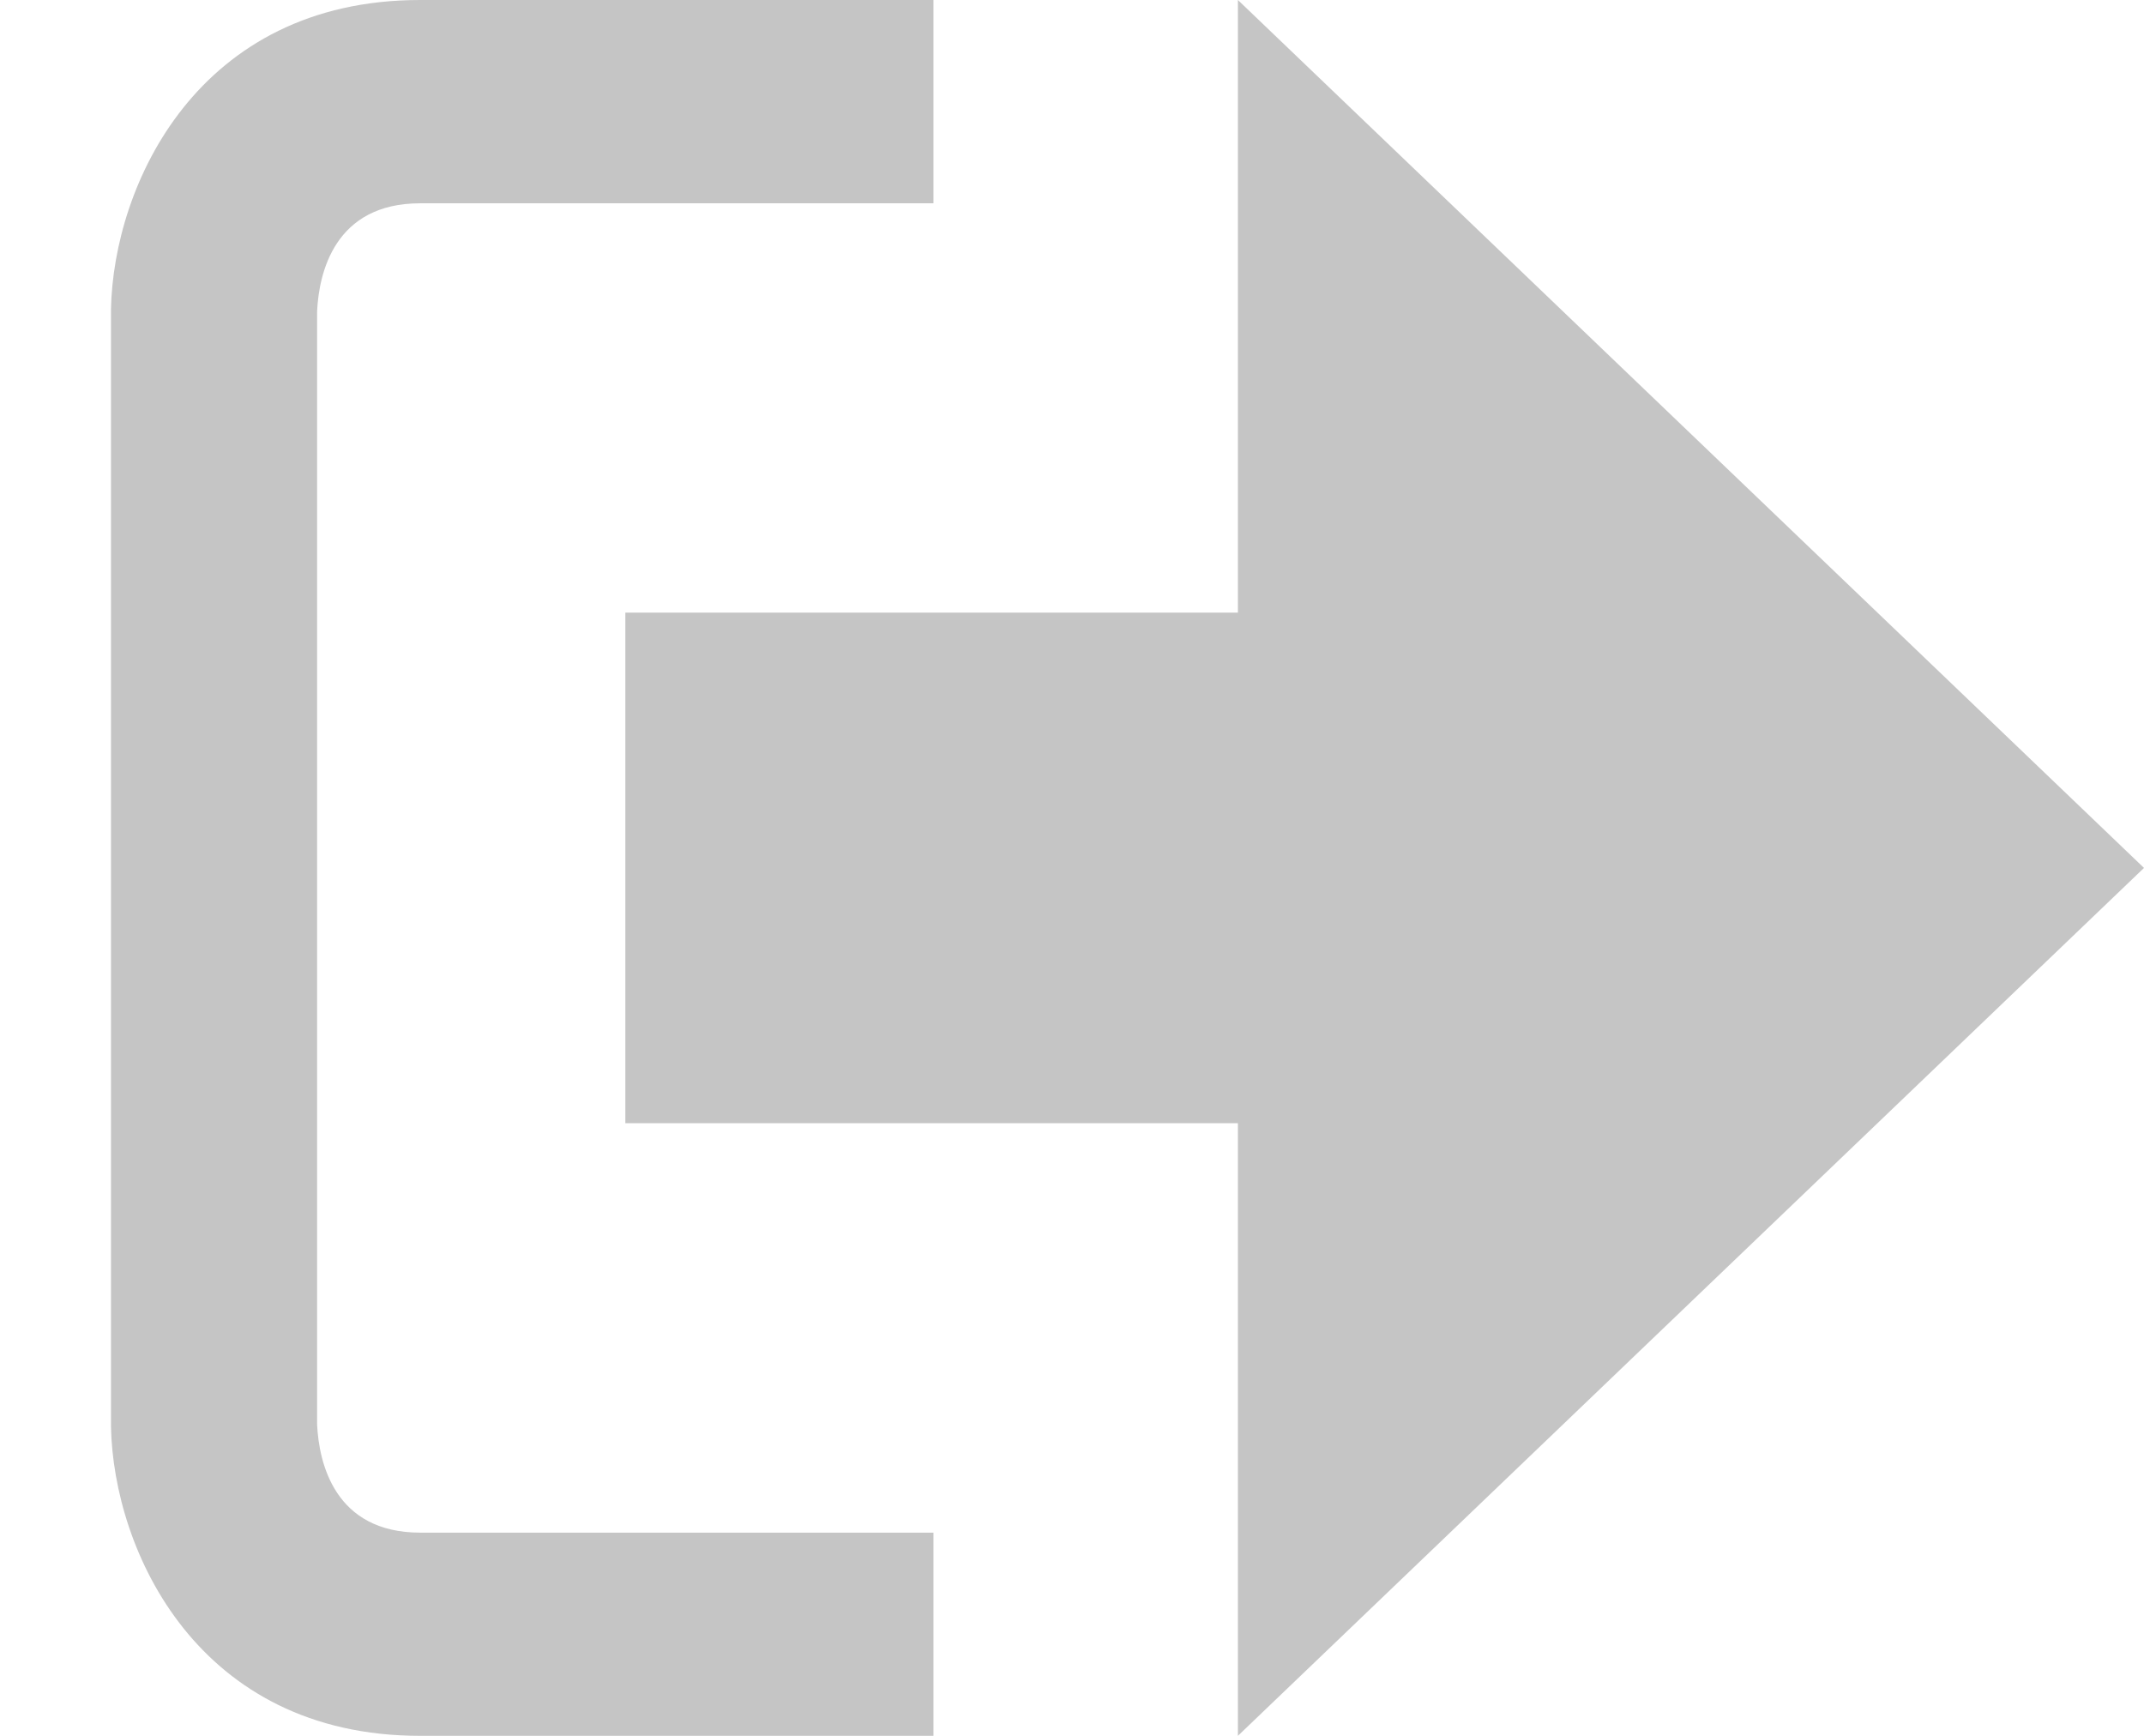
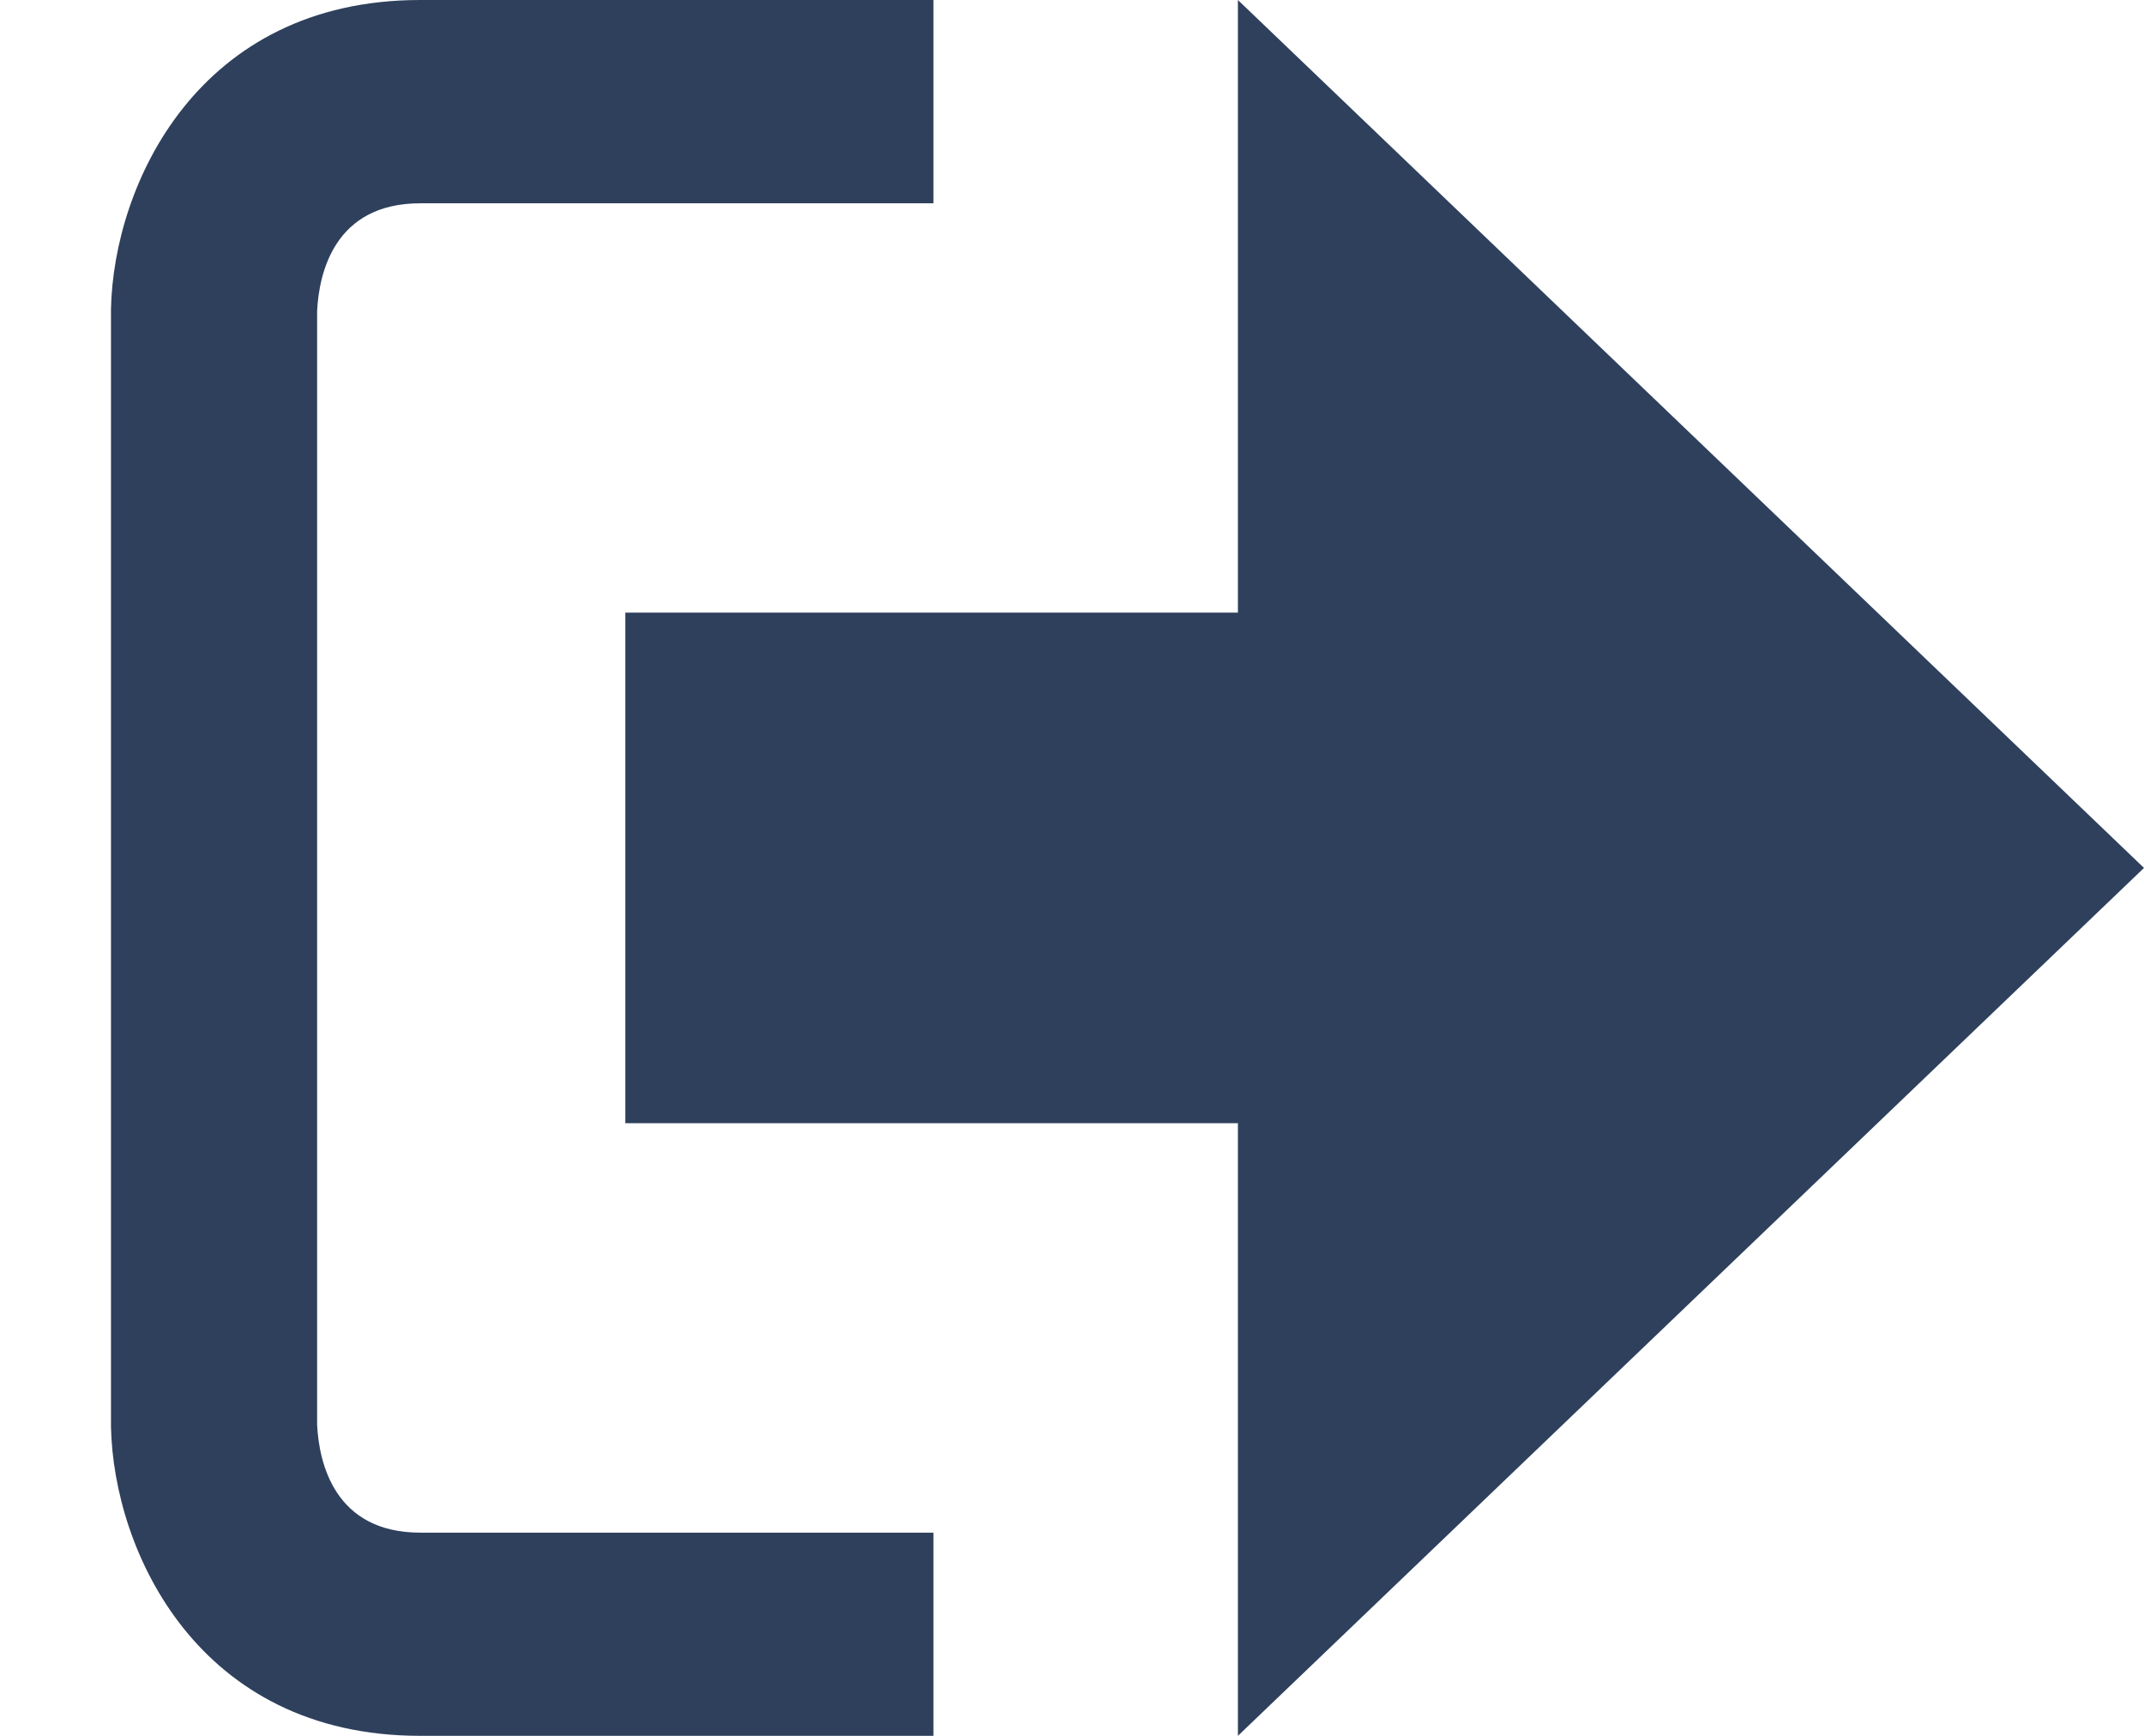
<svg xmlns="http://www.w3.org/2000/svg" width="21" height="17" viewBox="0 0 21 17">
-   <g fill="#c5c5c5">
-     <path fill="#c5c5c5" d="M21 8.5L12.125 0v6h-6v5h6v6z" />
-     <path fill="#c5c5c5" d="M3.106 13.952V3.048c.018-.376.171-1.057 1.01-1.057h5.027V0H4.116C1.938 0 1.112 1.81 1.087 3.027v10.946C1.112 15.189 1.938 17 4.116 17h5.027v-1.99H4.116c-.839 0-.992-.683-1.01-1.058z" />
+   <g fill="#2E405C">
+     <path fill="##2E405C" d="M21 8.5L12.125 0v6h-6v5h6v6z" />
+     <path fill="#2E405C" d="M3.106 13.952V3.048c.018-.376.171-1.057 1.01-1.057h5.027V0H4.116C1.938 0 1.112 1.81 1.087 3.027v10.946C1.112 15.189 1.938 17 4.116 17h5.027v-1.99H4.116c-.839 0-.992-.683-1.01-1.058z" />
  </g>
</svg>
